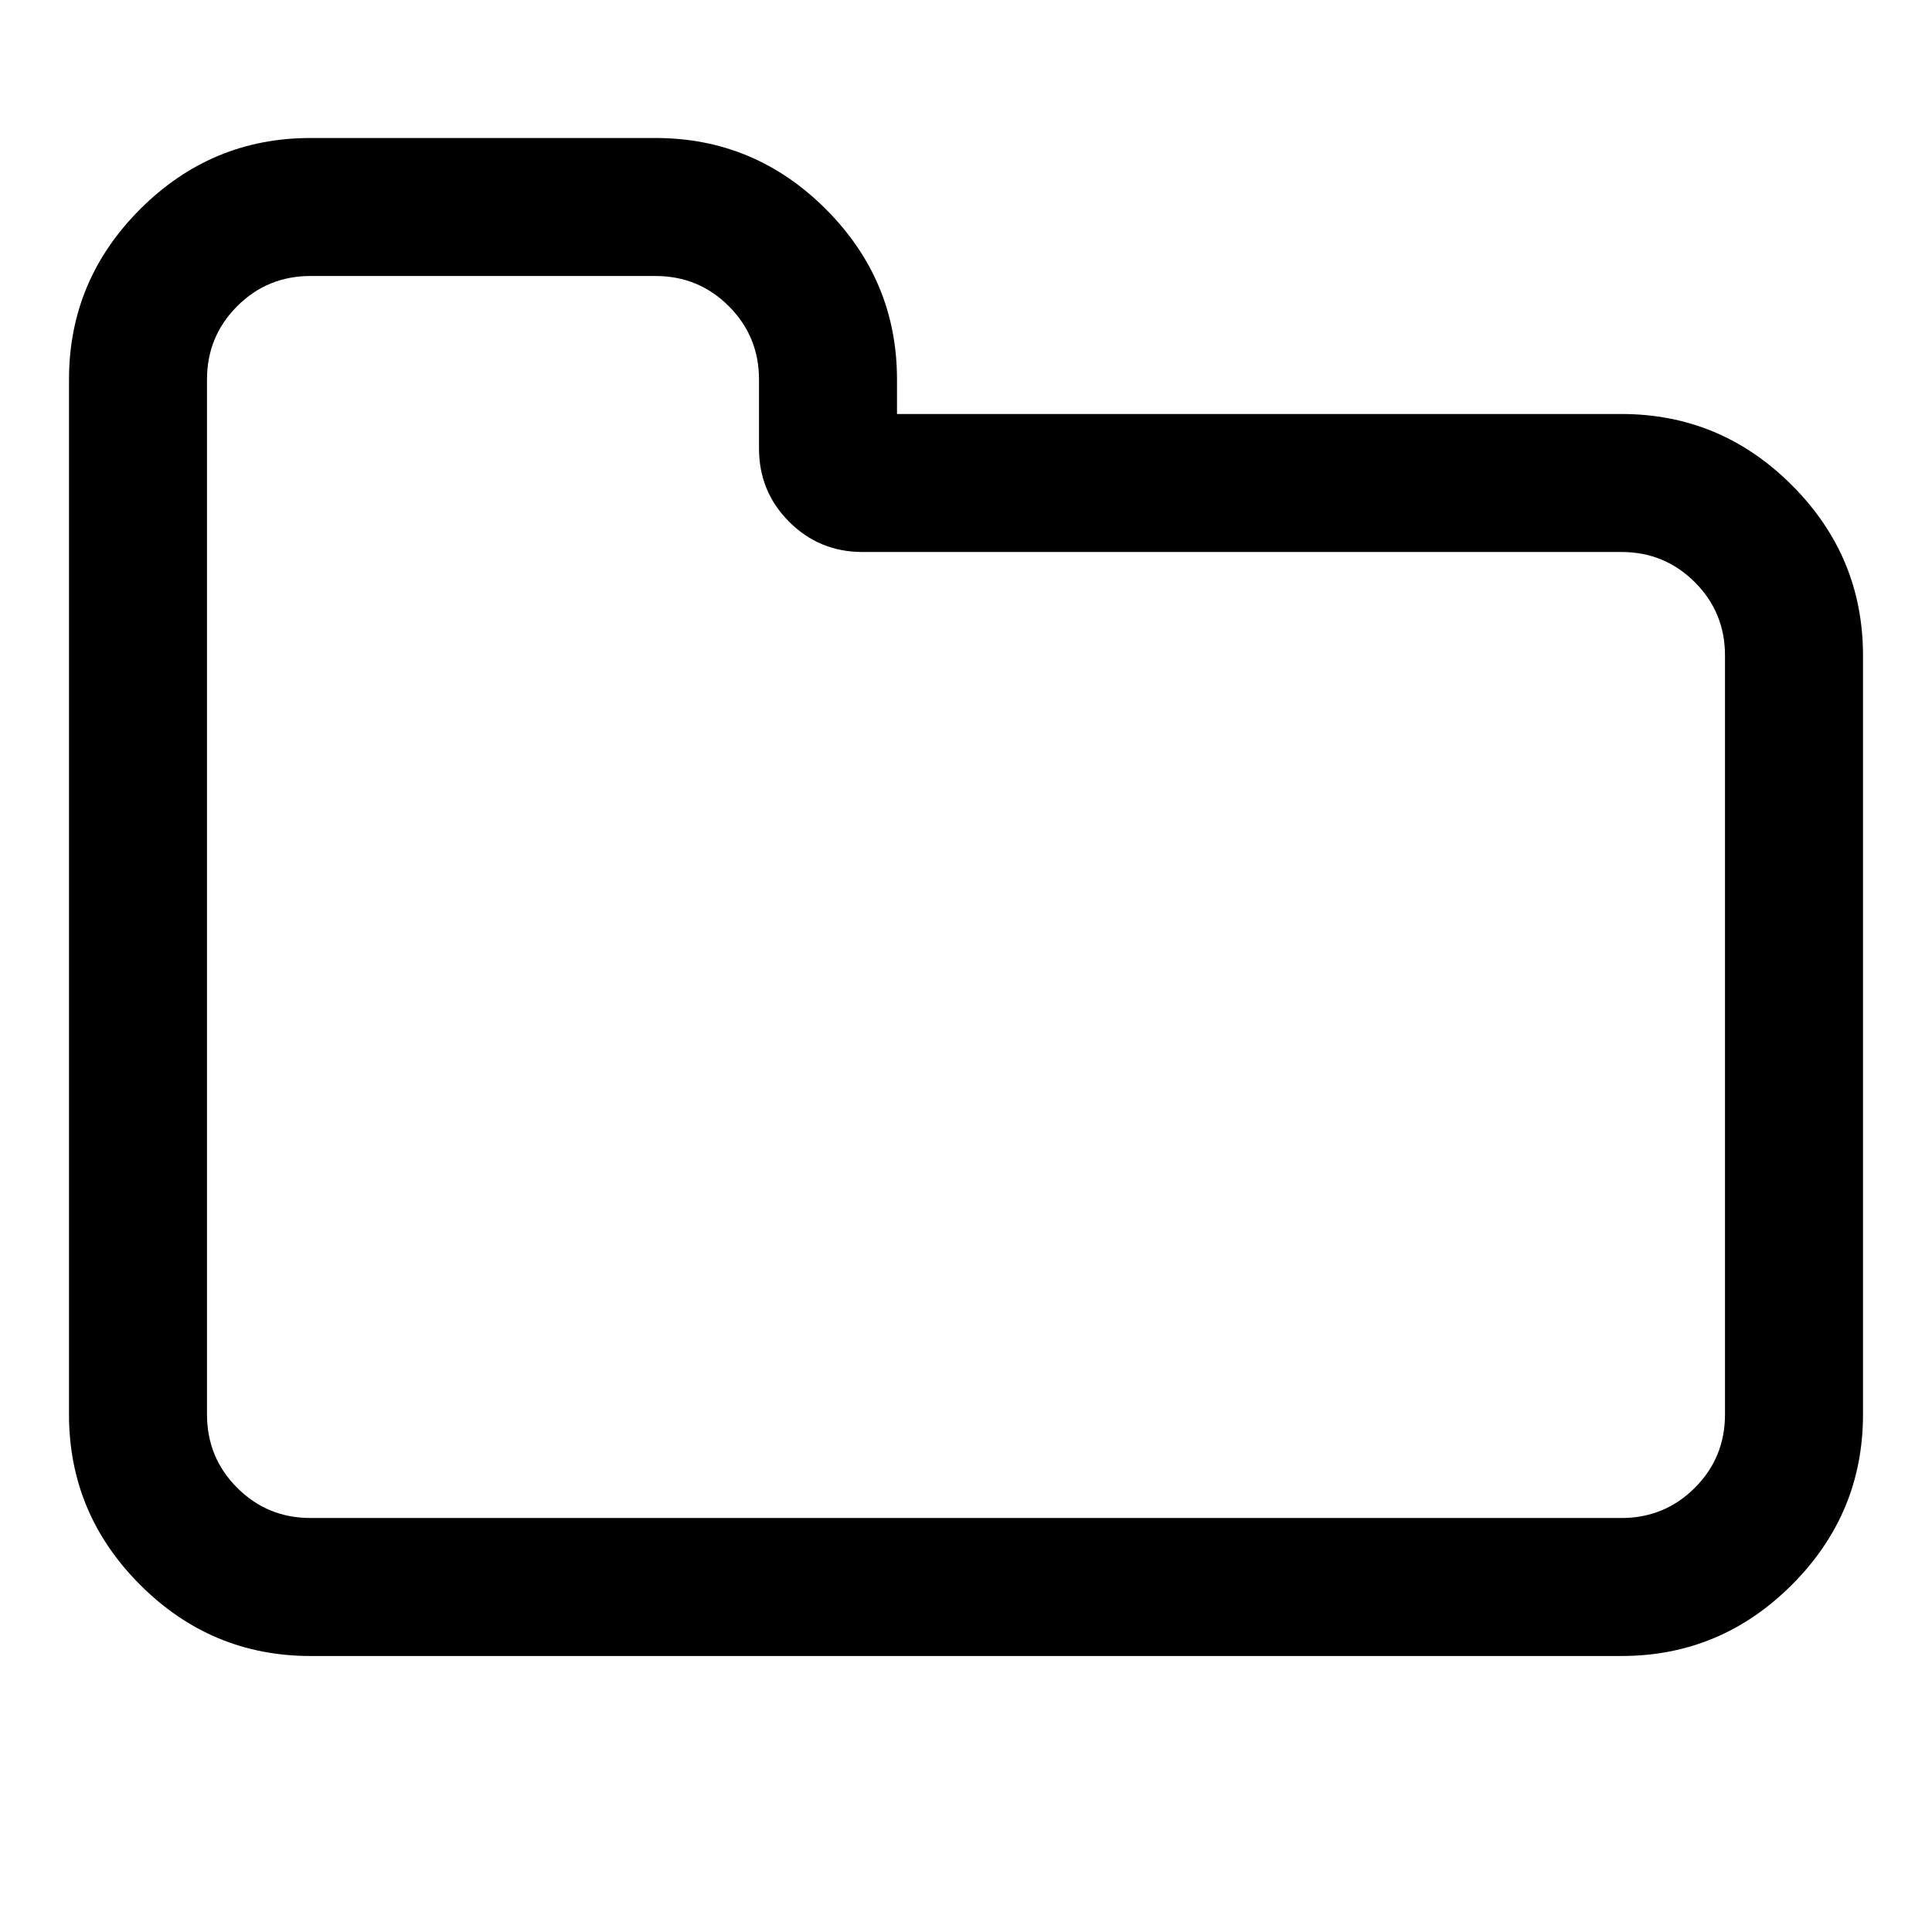
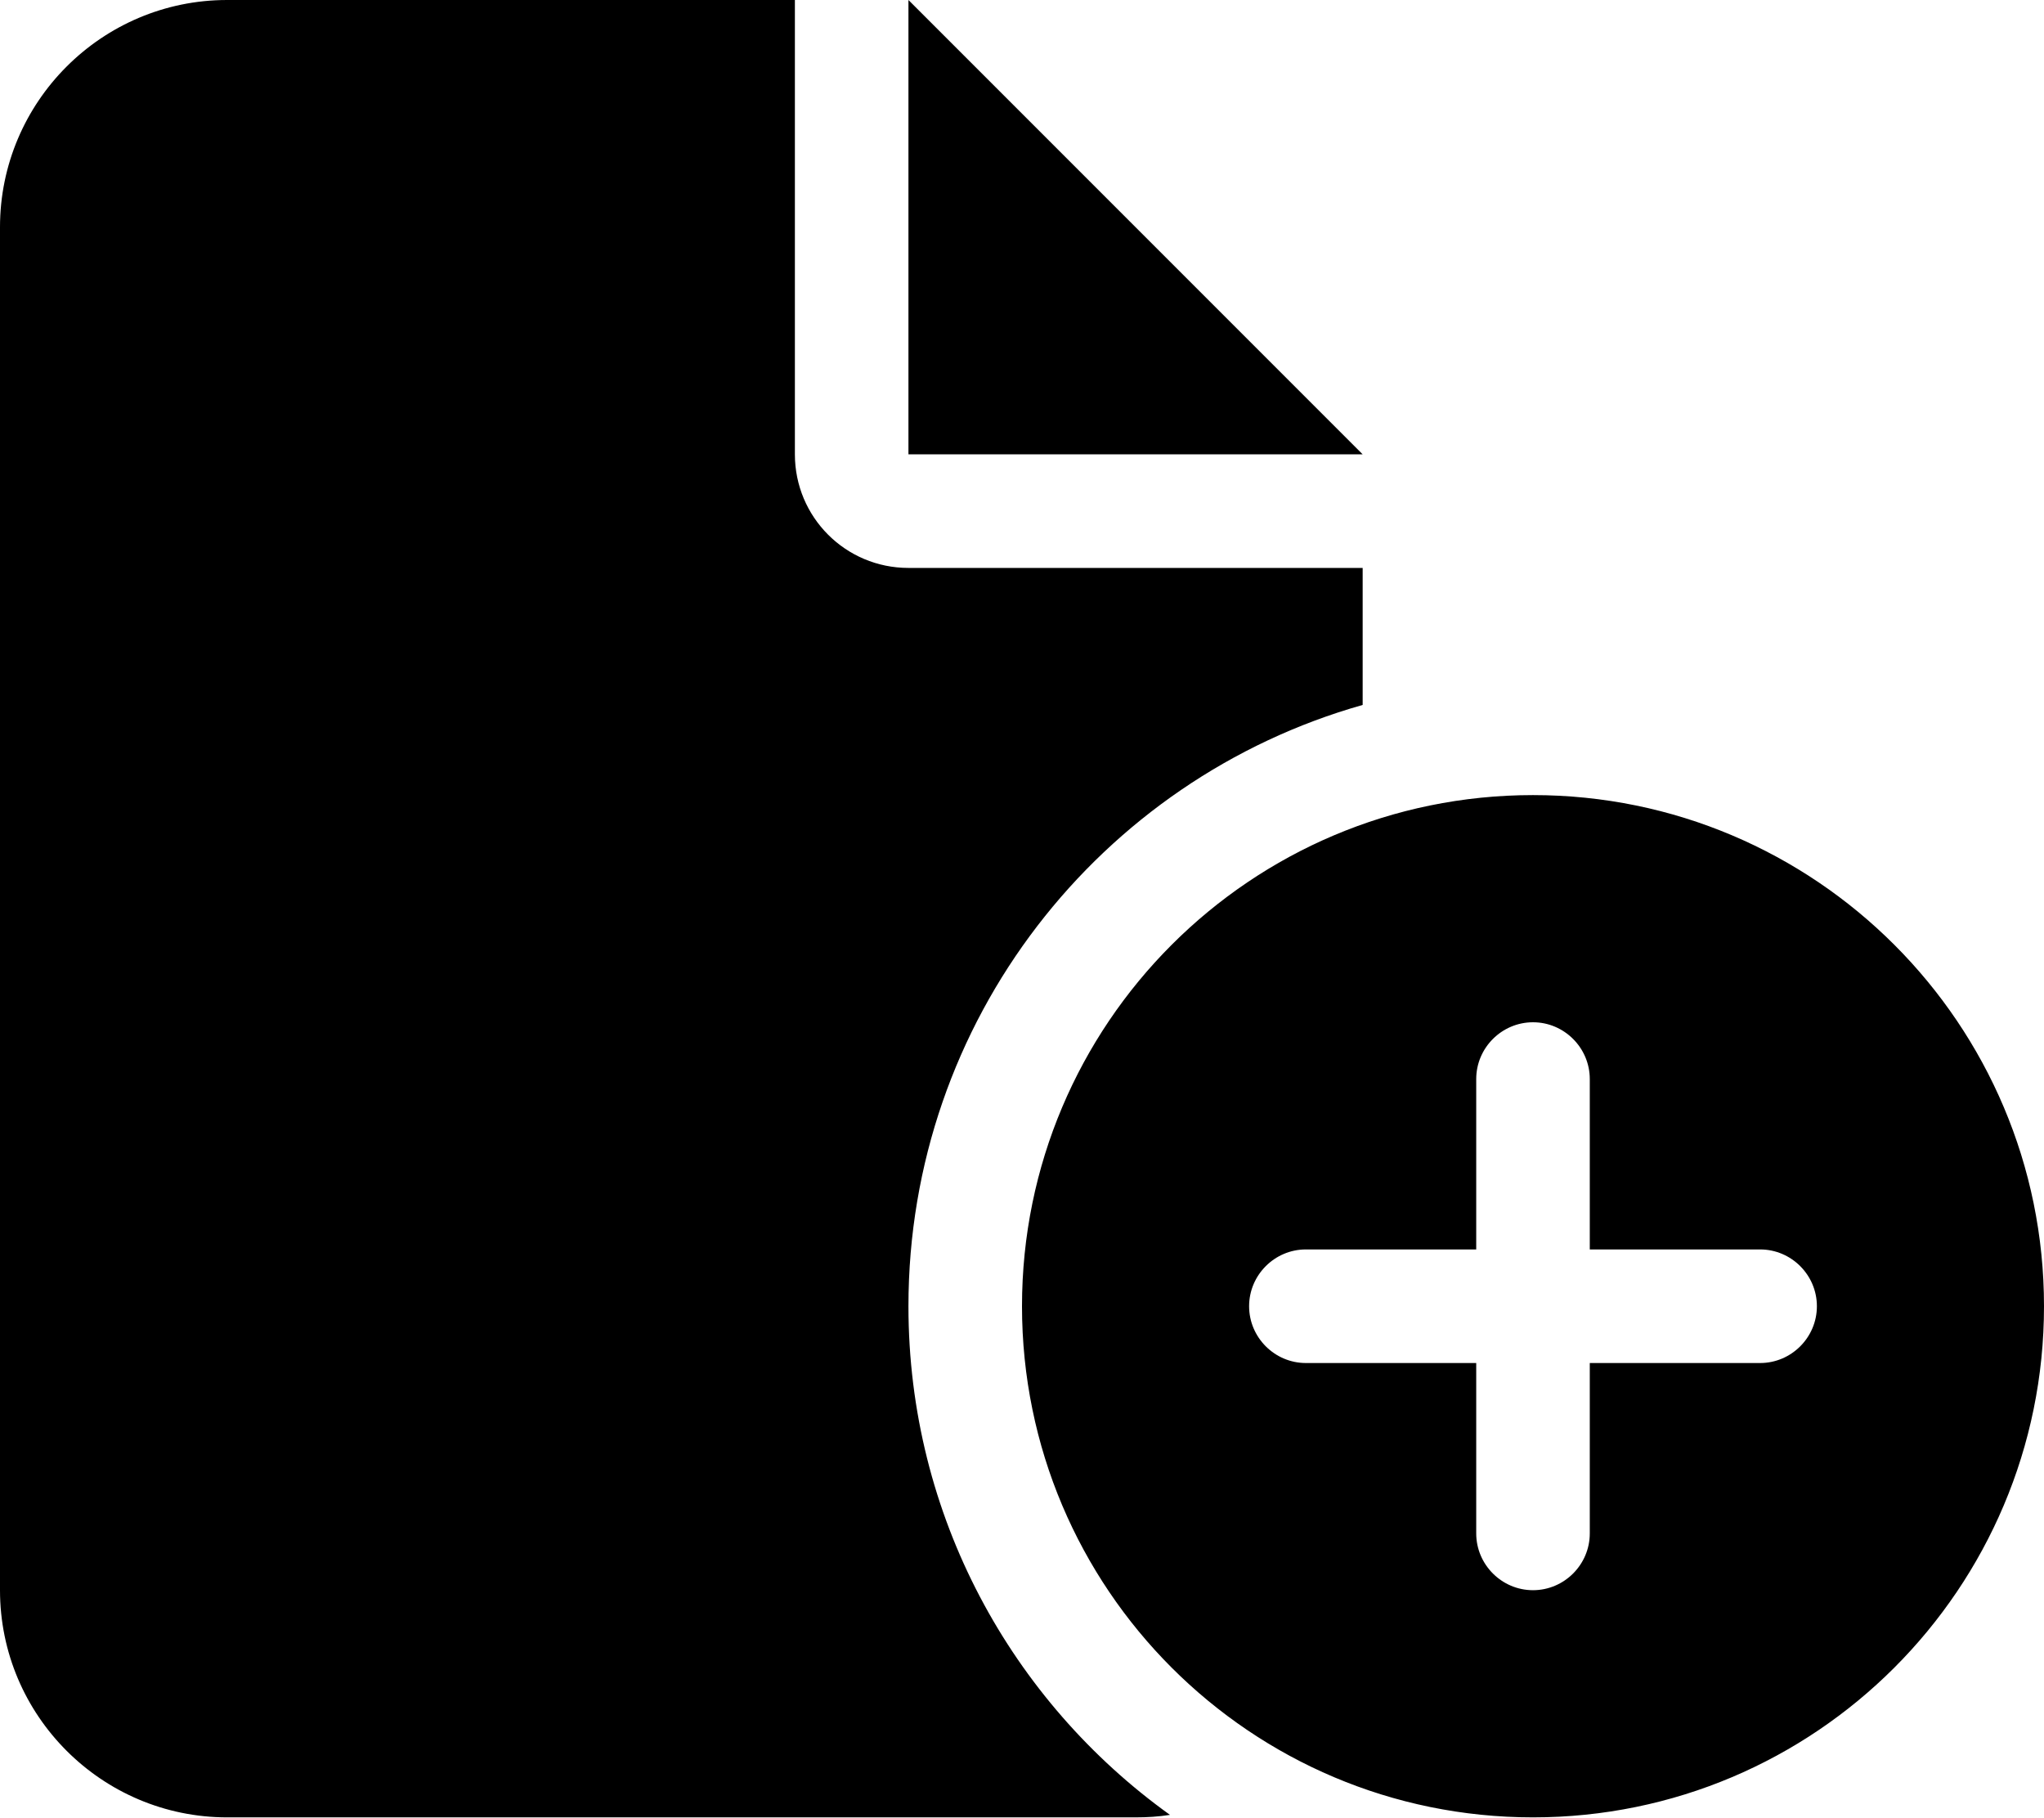
- <svg xmlns="http://www.w3.org/2000/svg" width="1792" height="1792" viewBox="0 0 1792 1792" preserveAspectRatio="xMinYMid meet">
-   <path d="M1600 1312v-704q0-40-28-68t-68-28h-704q-40 0-68-28t-28-68v-64q0-40-28-68t-68-28h-320q-40 0-68 28t-28 68v960q0 40 28 68t68 28h1216q40 0 68-28t28-68zm128-704v704q0 92-66 158t-158 66h-1216q-92 0-158-66t-66-158v-960q0-92 66-158t158-66h320q92 0 158 66t66 158v32h672q92 0 158 66t66 158z" />
+ <svg xmlns="http://www.w3.org/2000/svg" viewBox="0 0 576 512" preserveAspectRatio="xMinYMid meet">
+   <path d="M0 64C0 28.7 28.7 0 64 0H224V128c0 17.7 14.3 32 32 32H384v38.6C310.1 219.5 256 287.4 256 368c0 59.1 29.1 111.3 73.7 143.3c-3.2 .5-6.4 .7-9.7 .7H64c-35.3 0-64-28.7-64-64V64zm384 64H256V0L384 128zm48 96a144 144 0 1 1 0 288 144 144 0 1 1 0-288zm16 80c0-8.8-7.2-16-16-16s-16 7.2-16 16v48H368c-8.8 0-16 7.2-16 16s7.2 16 16 16h48v48c0 8.8 7.2 16 16 16s16-7.2 16-16V384h48c8.8 0 16-7.2 16-16s-7.2-16-16-16H448V304z" />
</svg>
